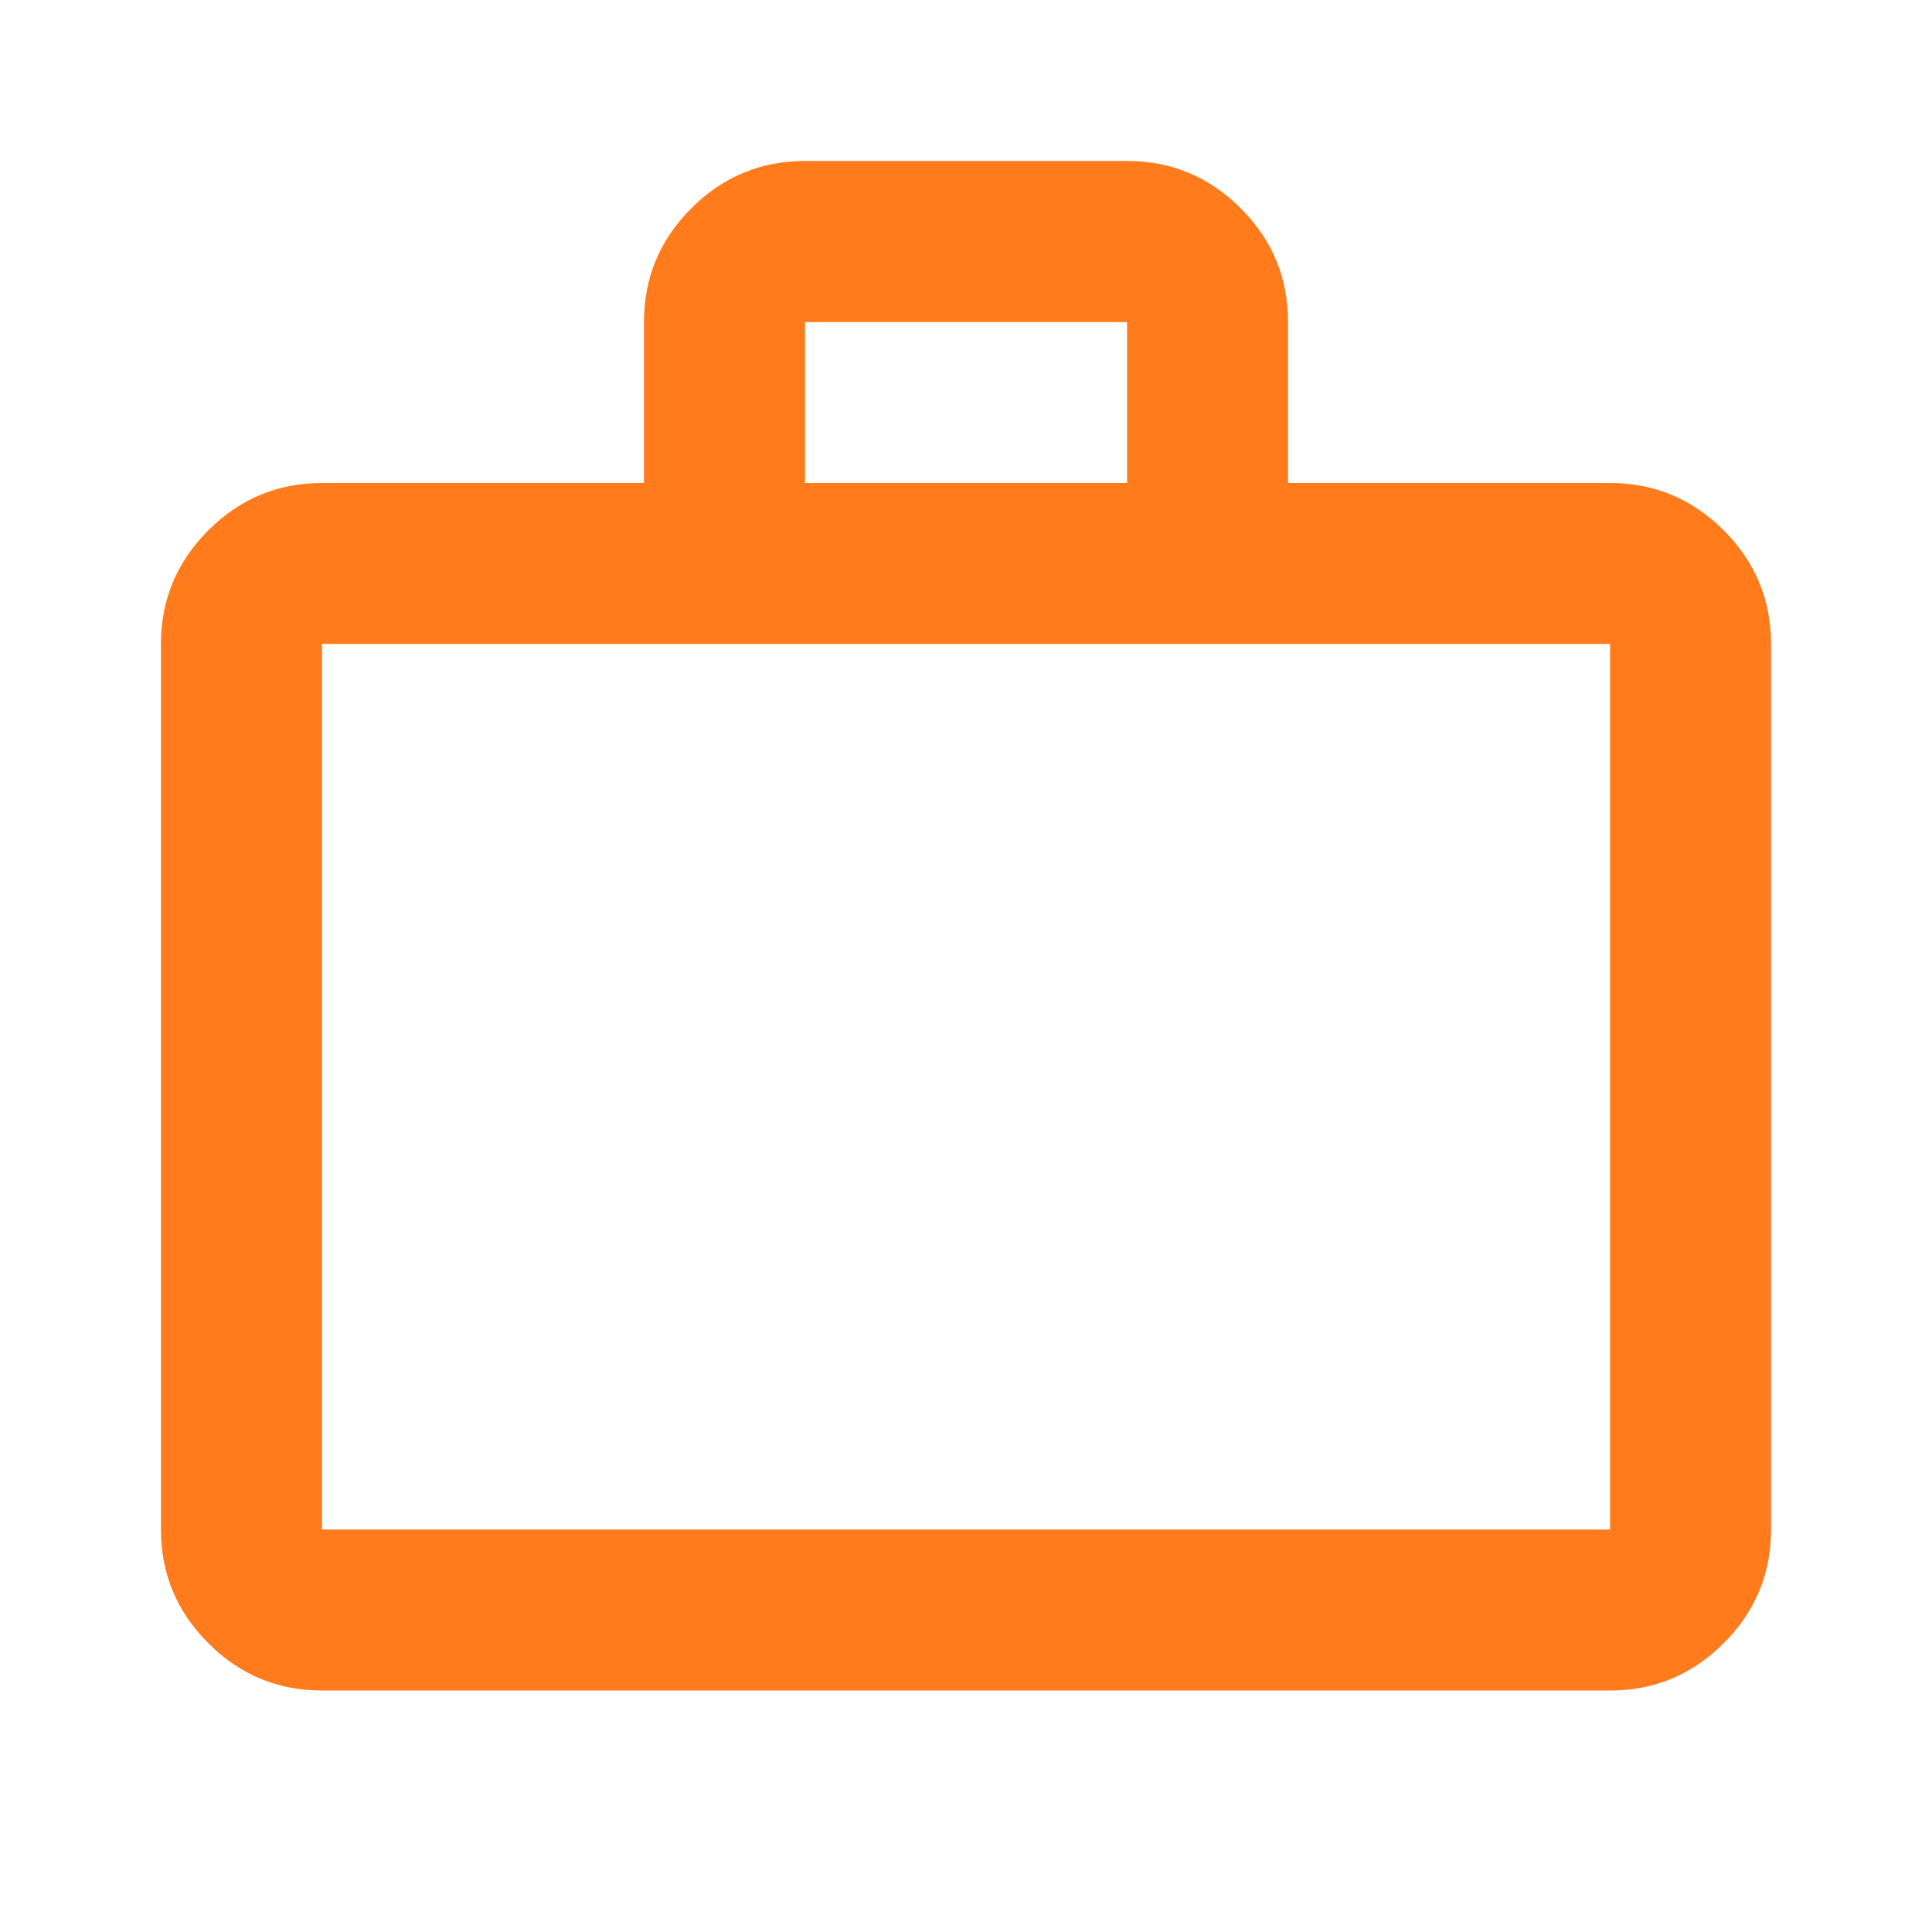
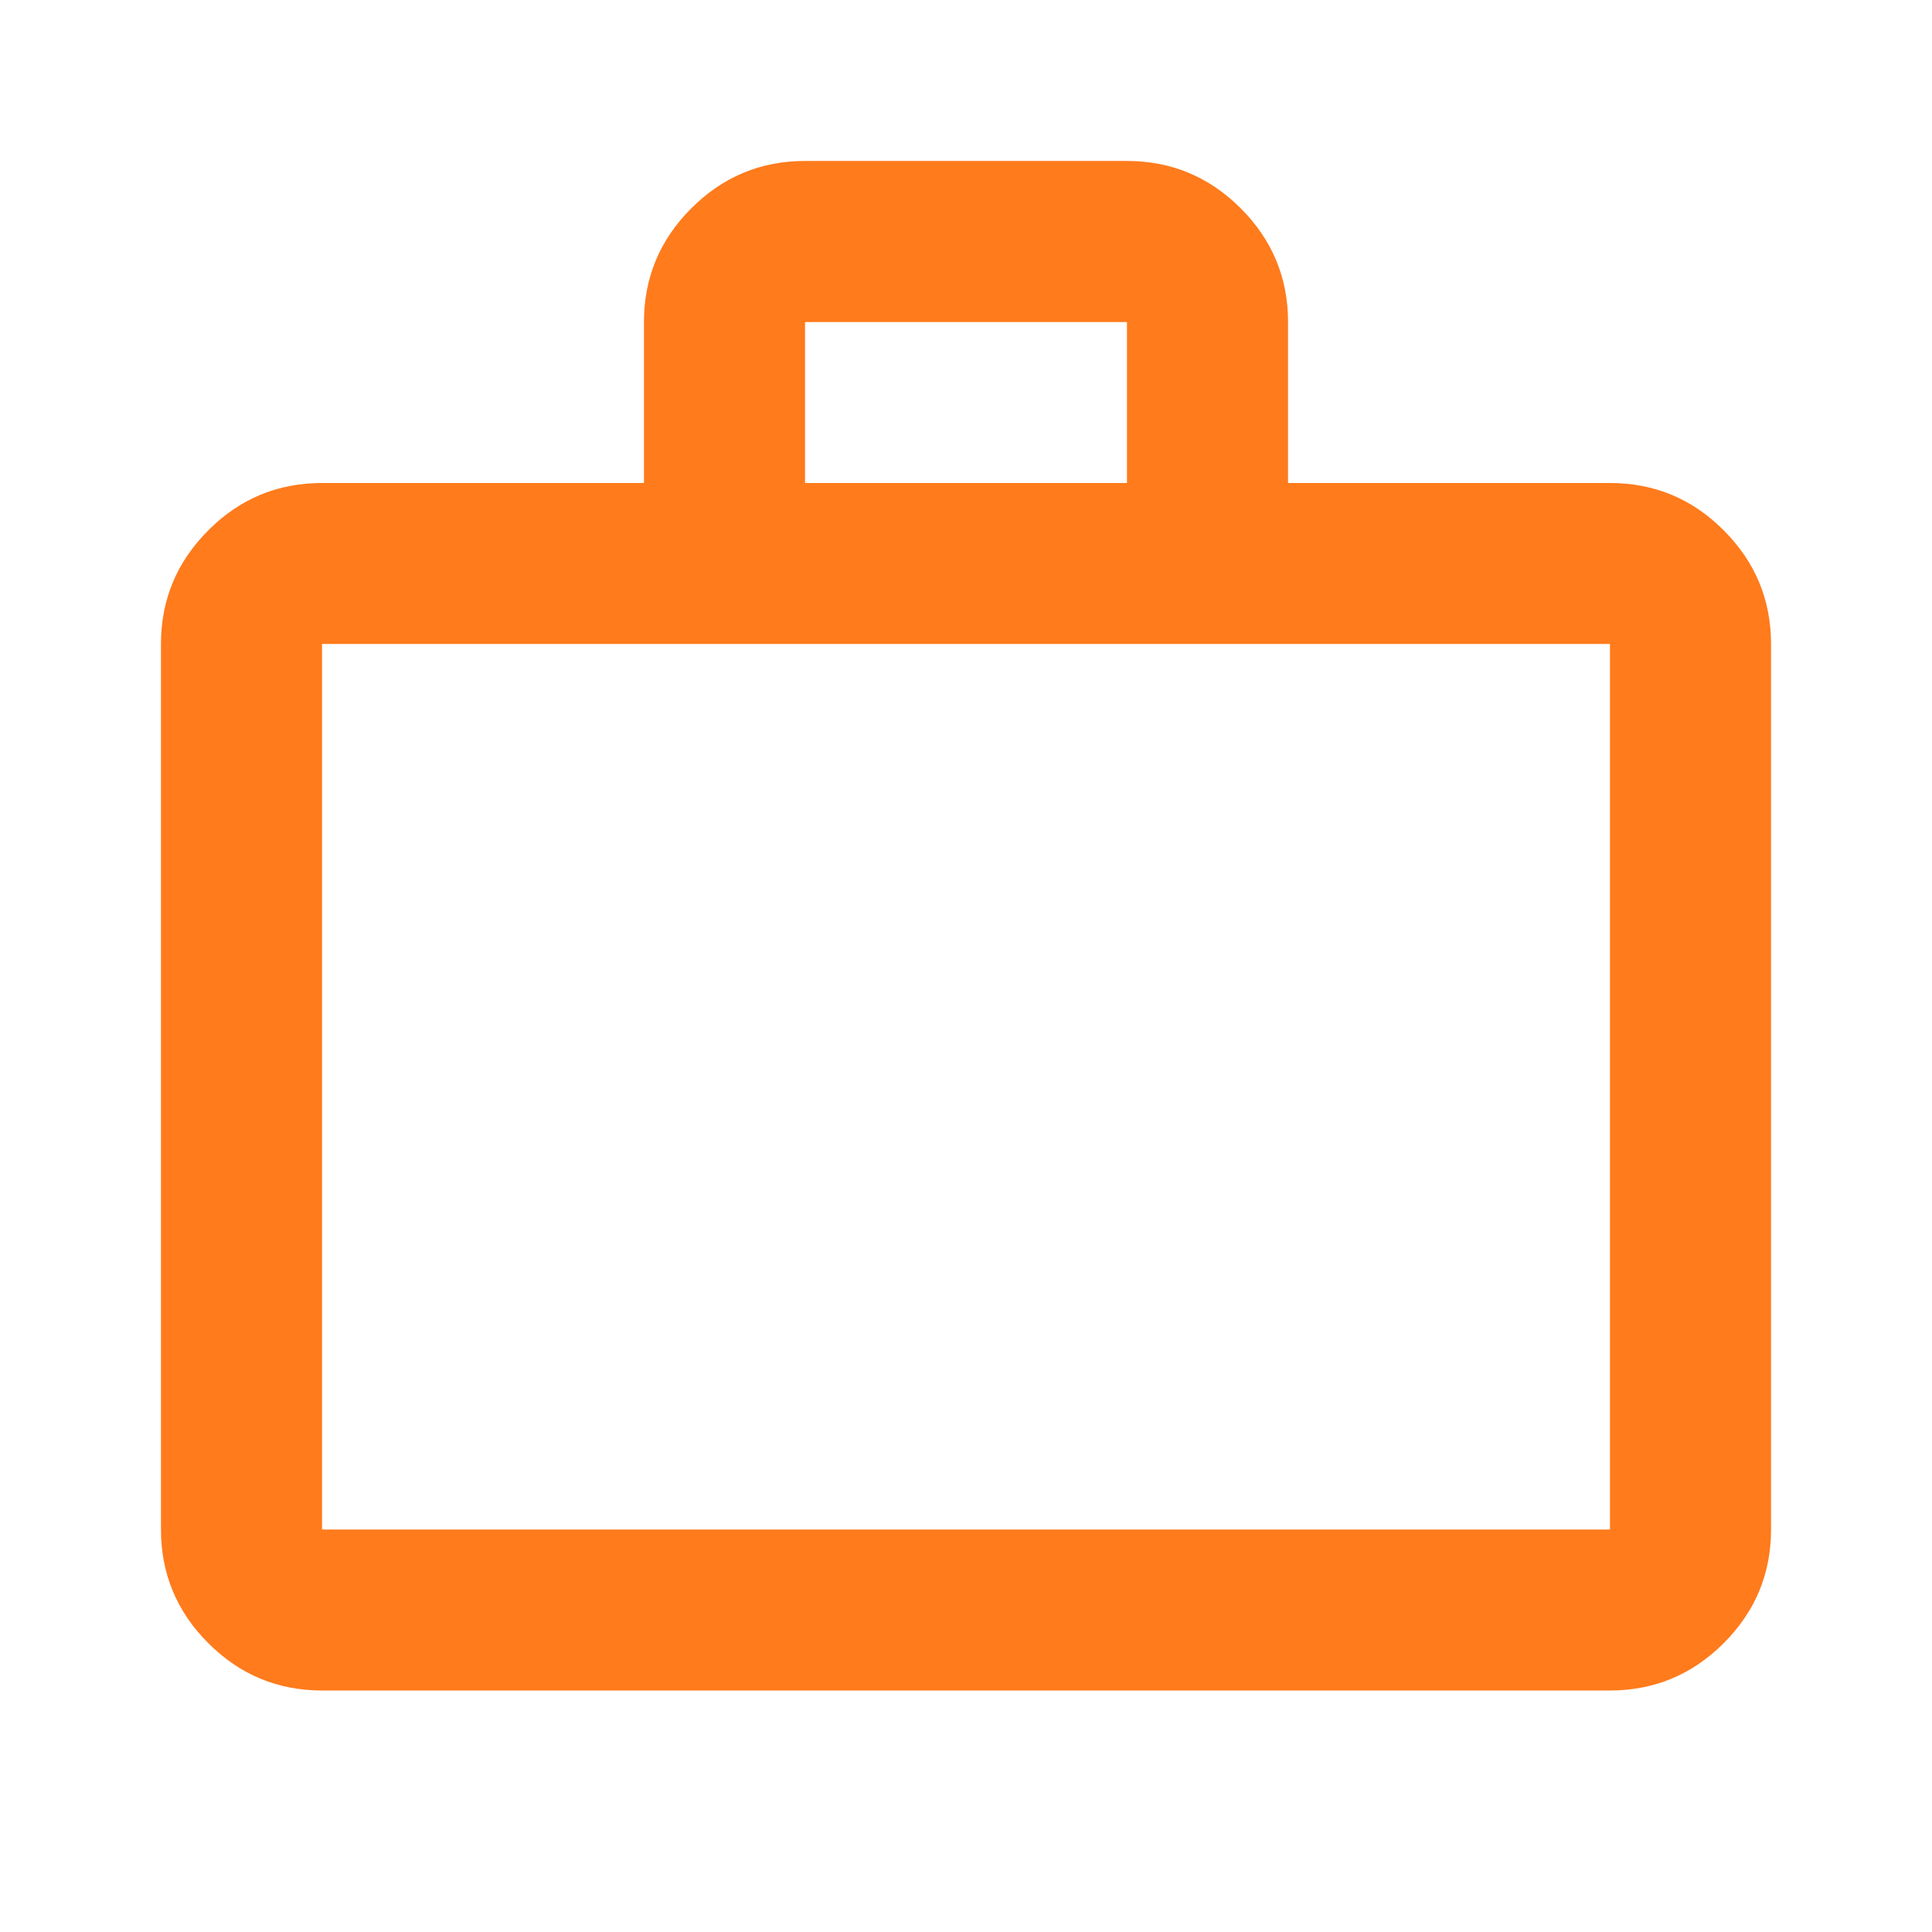
- <svg xmlns="http://www.w3.org/2000/svg" width="20" height="20" viewBox="0 0 16 16" fill="none">
-   <mask id="mask0_4155_21167" style="mask-type:alpha" maskUnits="userSpaceOnUse" x="0" y="0" width="20" height="20">
-     <rect width="16" height="16" fill="#D9D9D9" />
-   </mask>
-   <g mask="url(#mask0_4155_21167)">
-     <path d="M2.667 14C2.3 14 1.986 13.87 1.725 13.608C1.464 13.347 1.333 13.034 1.333 12.667V5.333C1.333 4.967 1.464 4.653 1.725 4.392C1.986 4.131 2.3 4 2.667 4H5.333V2.667C5.333 2.3 5.464 1.986 5.725 1.725C5.986 1.464 6.3 1.333 6.667 1.333H9.334C9.7 1.333 10.014 1.464 10.275 1.725C10.536 1.986 10.667 2.3 10.667 2.667V4H13.334C13.7 4 14.014 4.131 14.275 4.392C14.536 4.653 14.667 4.967 14.667 5.333V12.667C14.667 13.034 14.536 13.347 14.275 13.608C14.014 13.87 13.7 14 13.334 14H2.667ZM2.667 12.667H13.334V5.333H2.667V12.667ZM6.667 4H9.334V2.667H6.667V4Z" fill="#FF7B1C" />
-   </g>
+ <svg xmlns="http://www.w3.org/2000/svg" width="16" height="16" viewBox="0 0 16 16" fill="none">
+   <path d="M2.667 14C2.3 14 1.986 13.869 1.725 13.608C1.464 13.347 1.333 13.033 1.333 12.667V5.333C1.333 4.967 1.464 4.653 1.725 4.392C1.986 4.13 2.3 4 2.667 4H5.333V2.667C5.333 2.3 5.464 1.986 5.725 1.725C5.986 1.464 6.3 1.333 6.667 1.333H9.333C9.7 1.333 10.014 1.464 10.275 1.725C10.536 1.986 10.667 2.3 10.667 2.667V4H13.333C13.7 4 14.014 4.13 14.275 4.392C14.536 4.653 14.667 4.967 14.667 5.333V12.667C14.667 13.033 14.536 13.347 14.275 13.608C14.014 13.869 13.7 14 13.333 14H2.667ZM2.667 12.667H13.333V5.333H2.667V12.667ZM6.667 4H9.333V2.667H6.667V4Z" fill="#FF7B1C" />
</svg>
